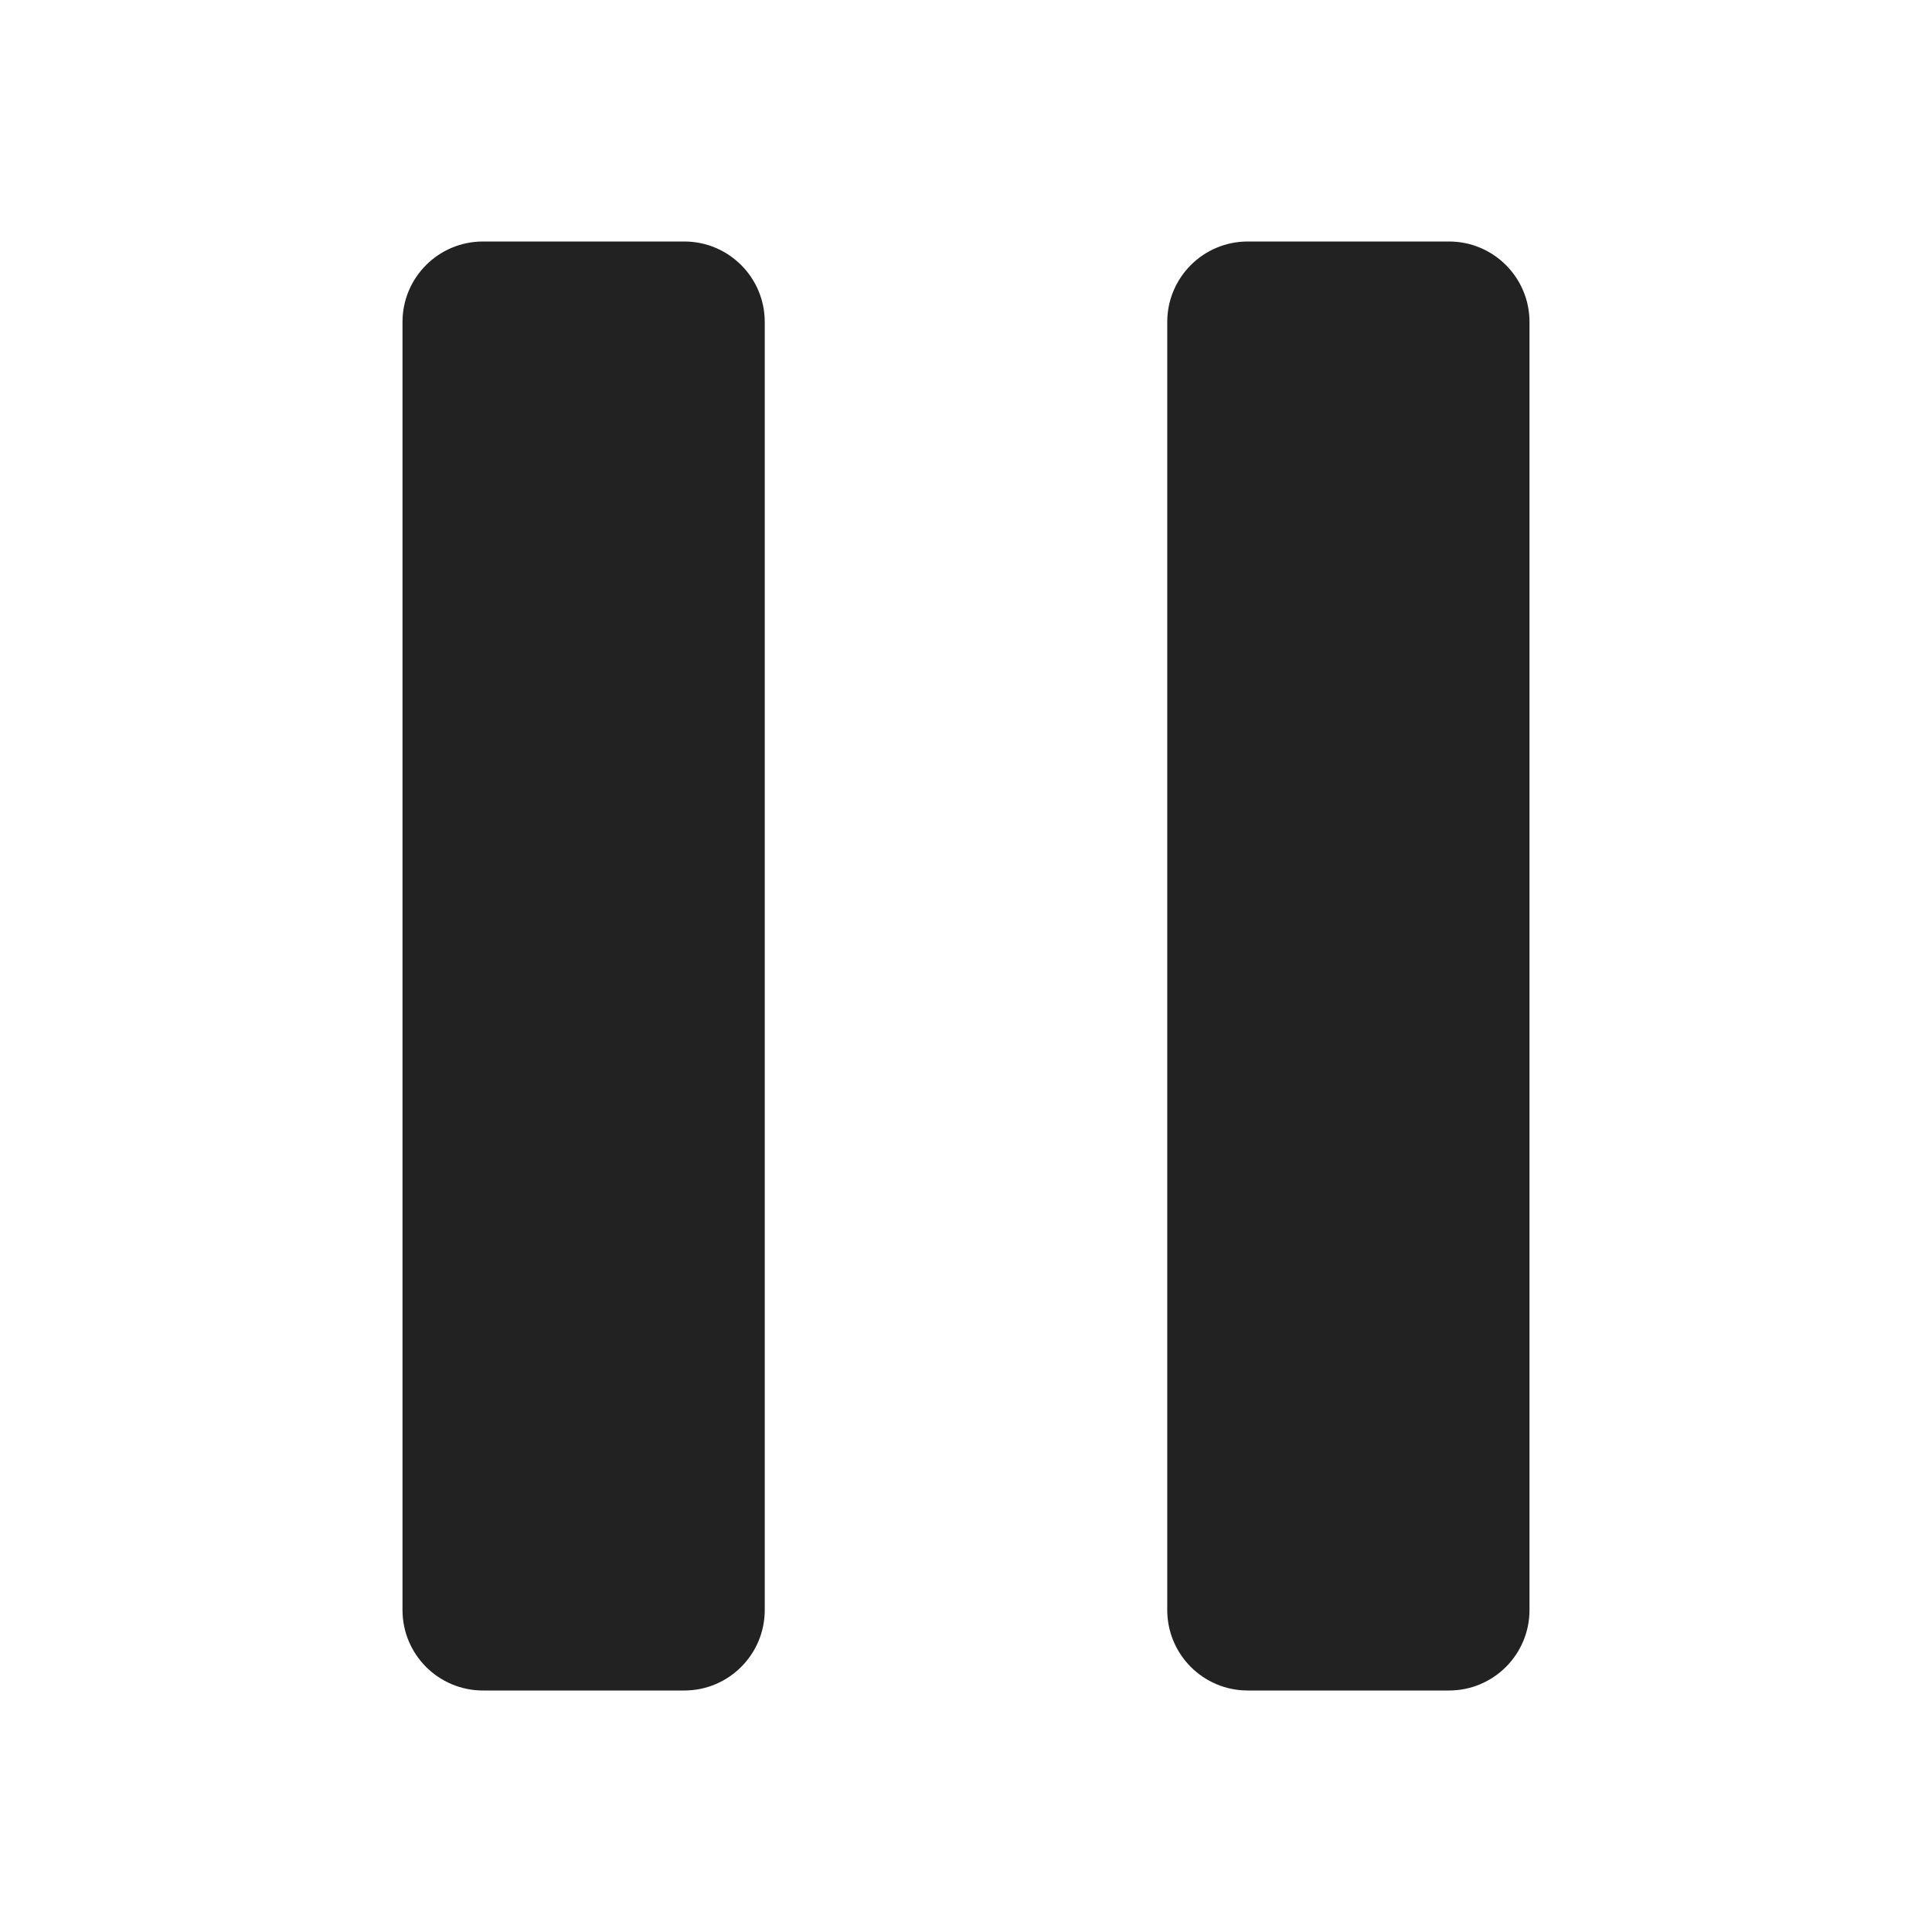
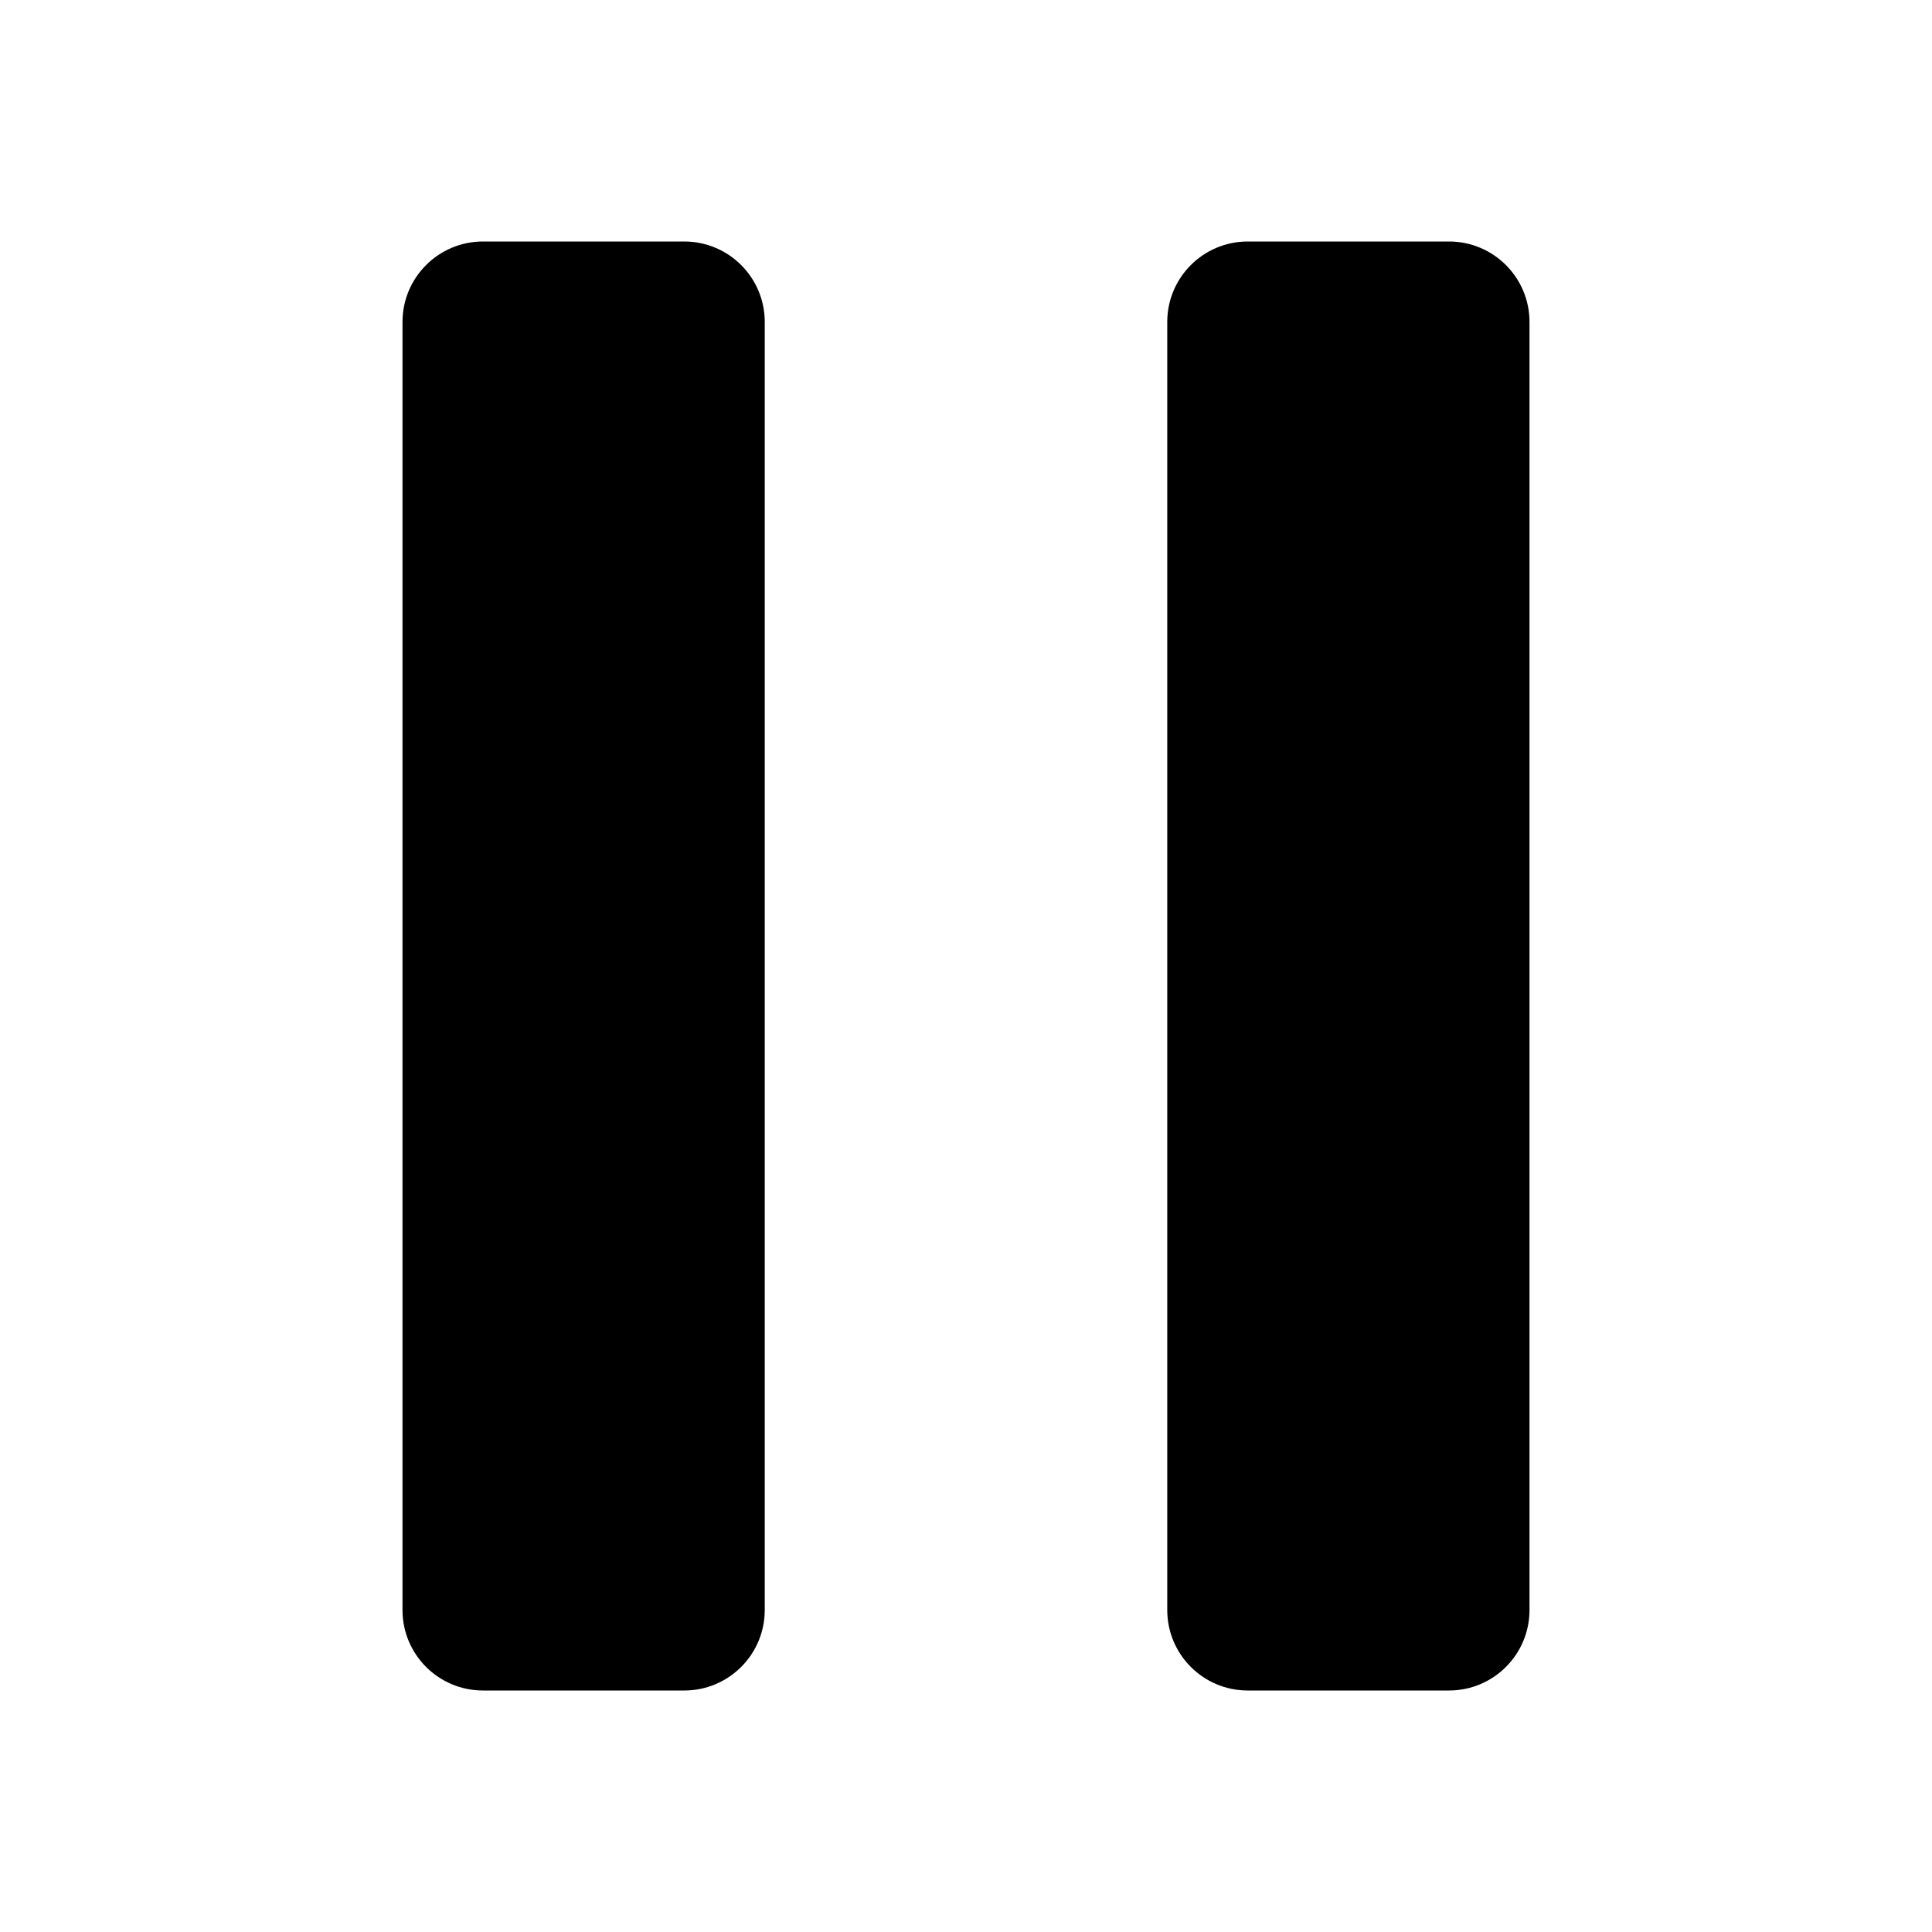
<svg xmlns="http://www.w3.org/2000/svg" width="48" height="48" viewBox="0 0 48 48" fill="none">
-   <path fill-rule="evenodd" clip-rule="evenodd" d="M12 6C10.895 6 10 6.895 10 8V40C10 41.105 10.895 42 12 42H17C18.105 42 19 41.105 19 40V8C19 6.895 18.105 6 17 6H12ZM31 6C29.895 6 29 6.895 29 8V40C29 41.105 29.895 42 31 42H36C37.105 42 38 41.105 38 40V8C38 6.895 37.105 6 36 6H31Z" fill="#222222" />
+   <path fill-rule="evenodd" clip-rule="evenodd" d="M12 6C10.895 6 10 6.895 10 8V40C10 41.105 10.895 42 12 42H17C18.105 42 19 41.105 19 40V8C19 6.895 18.105 6 17 6H12ZM31 6C29.895 6 29 6.895 29 8V40C29 41.105 29.895 42 31 42H36C37.105 42 38 41.105 38 40V8C38 6.895 37.105 6 36 6H31Z" fill="currentColor" />
</svg>
